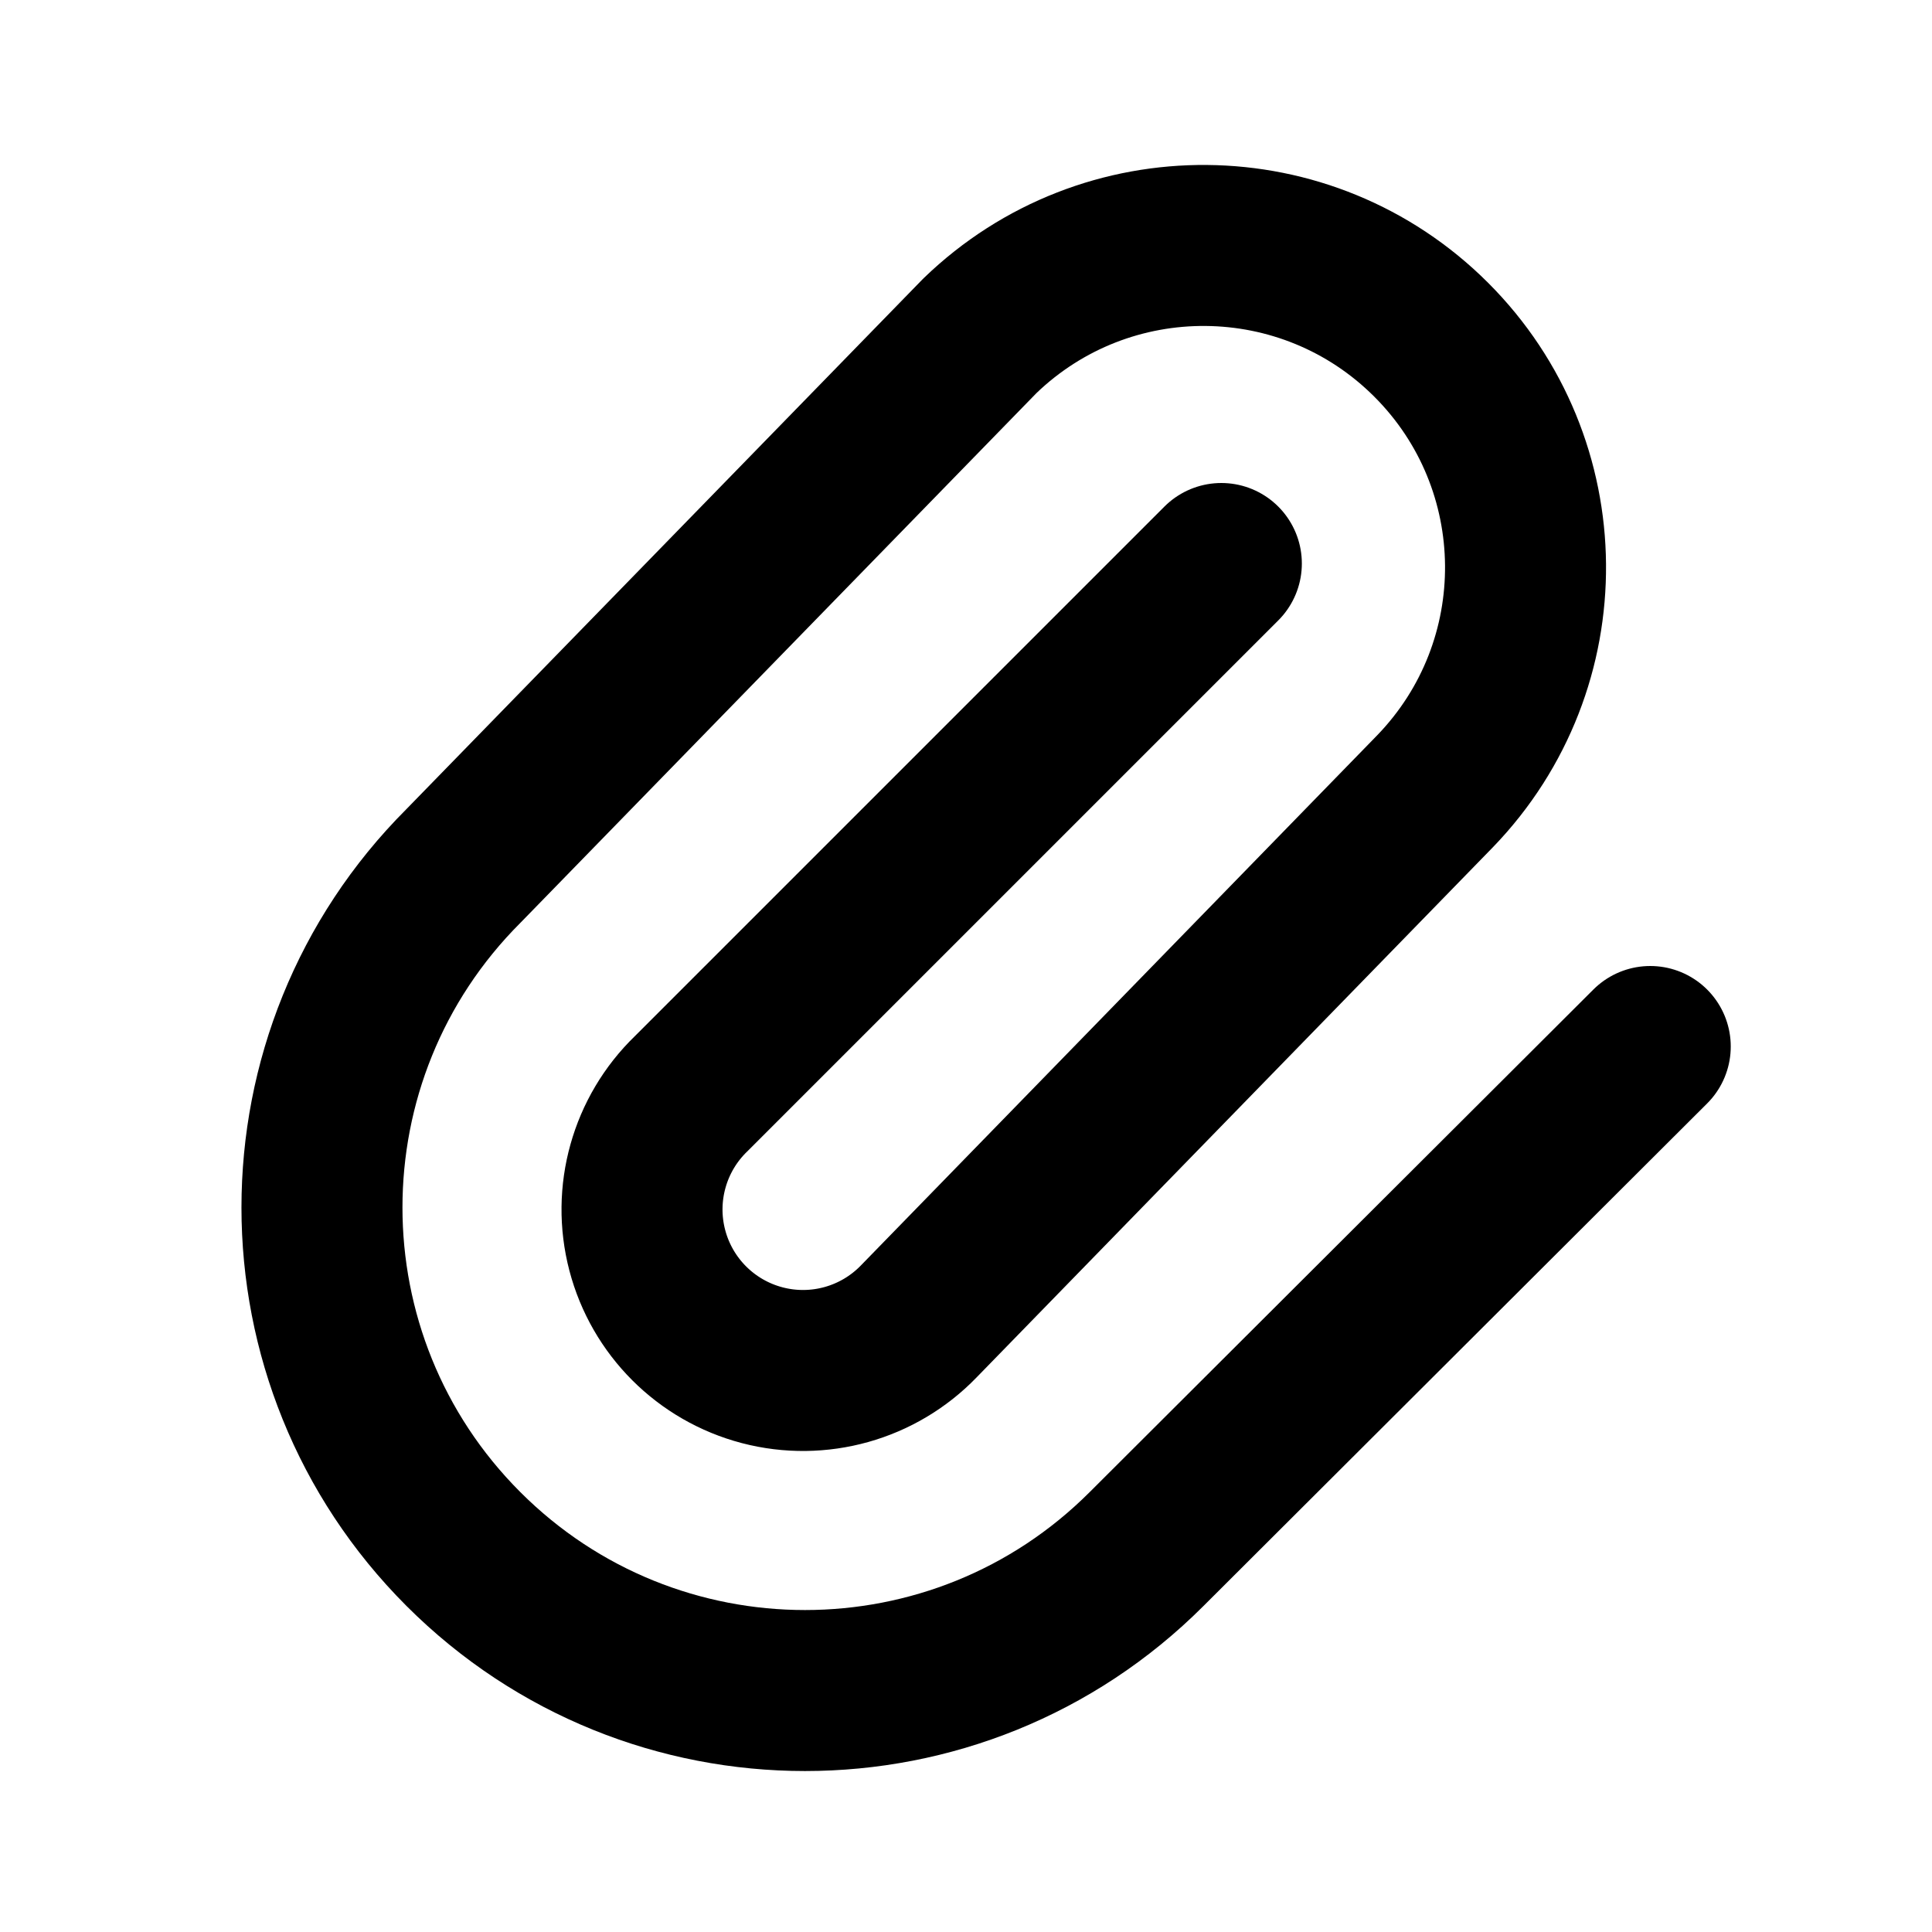
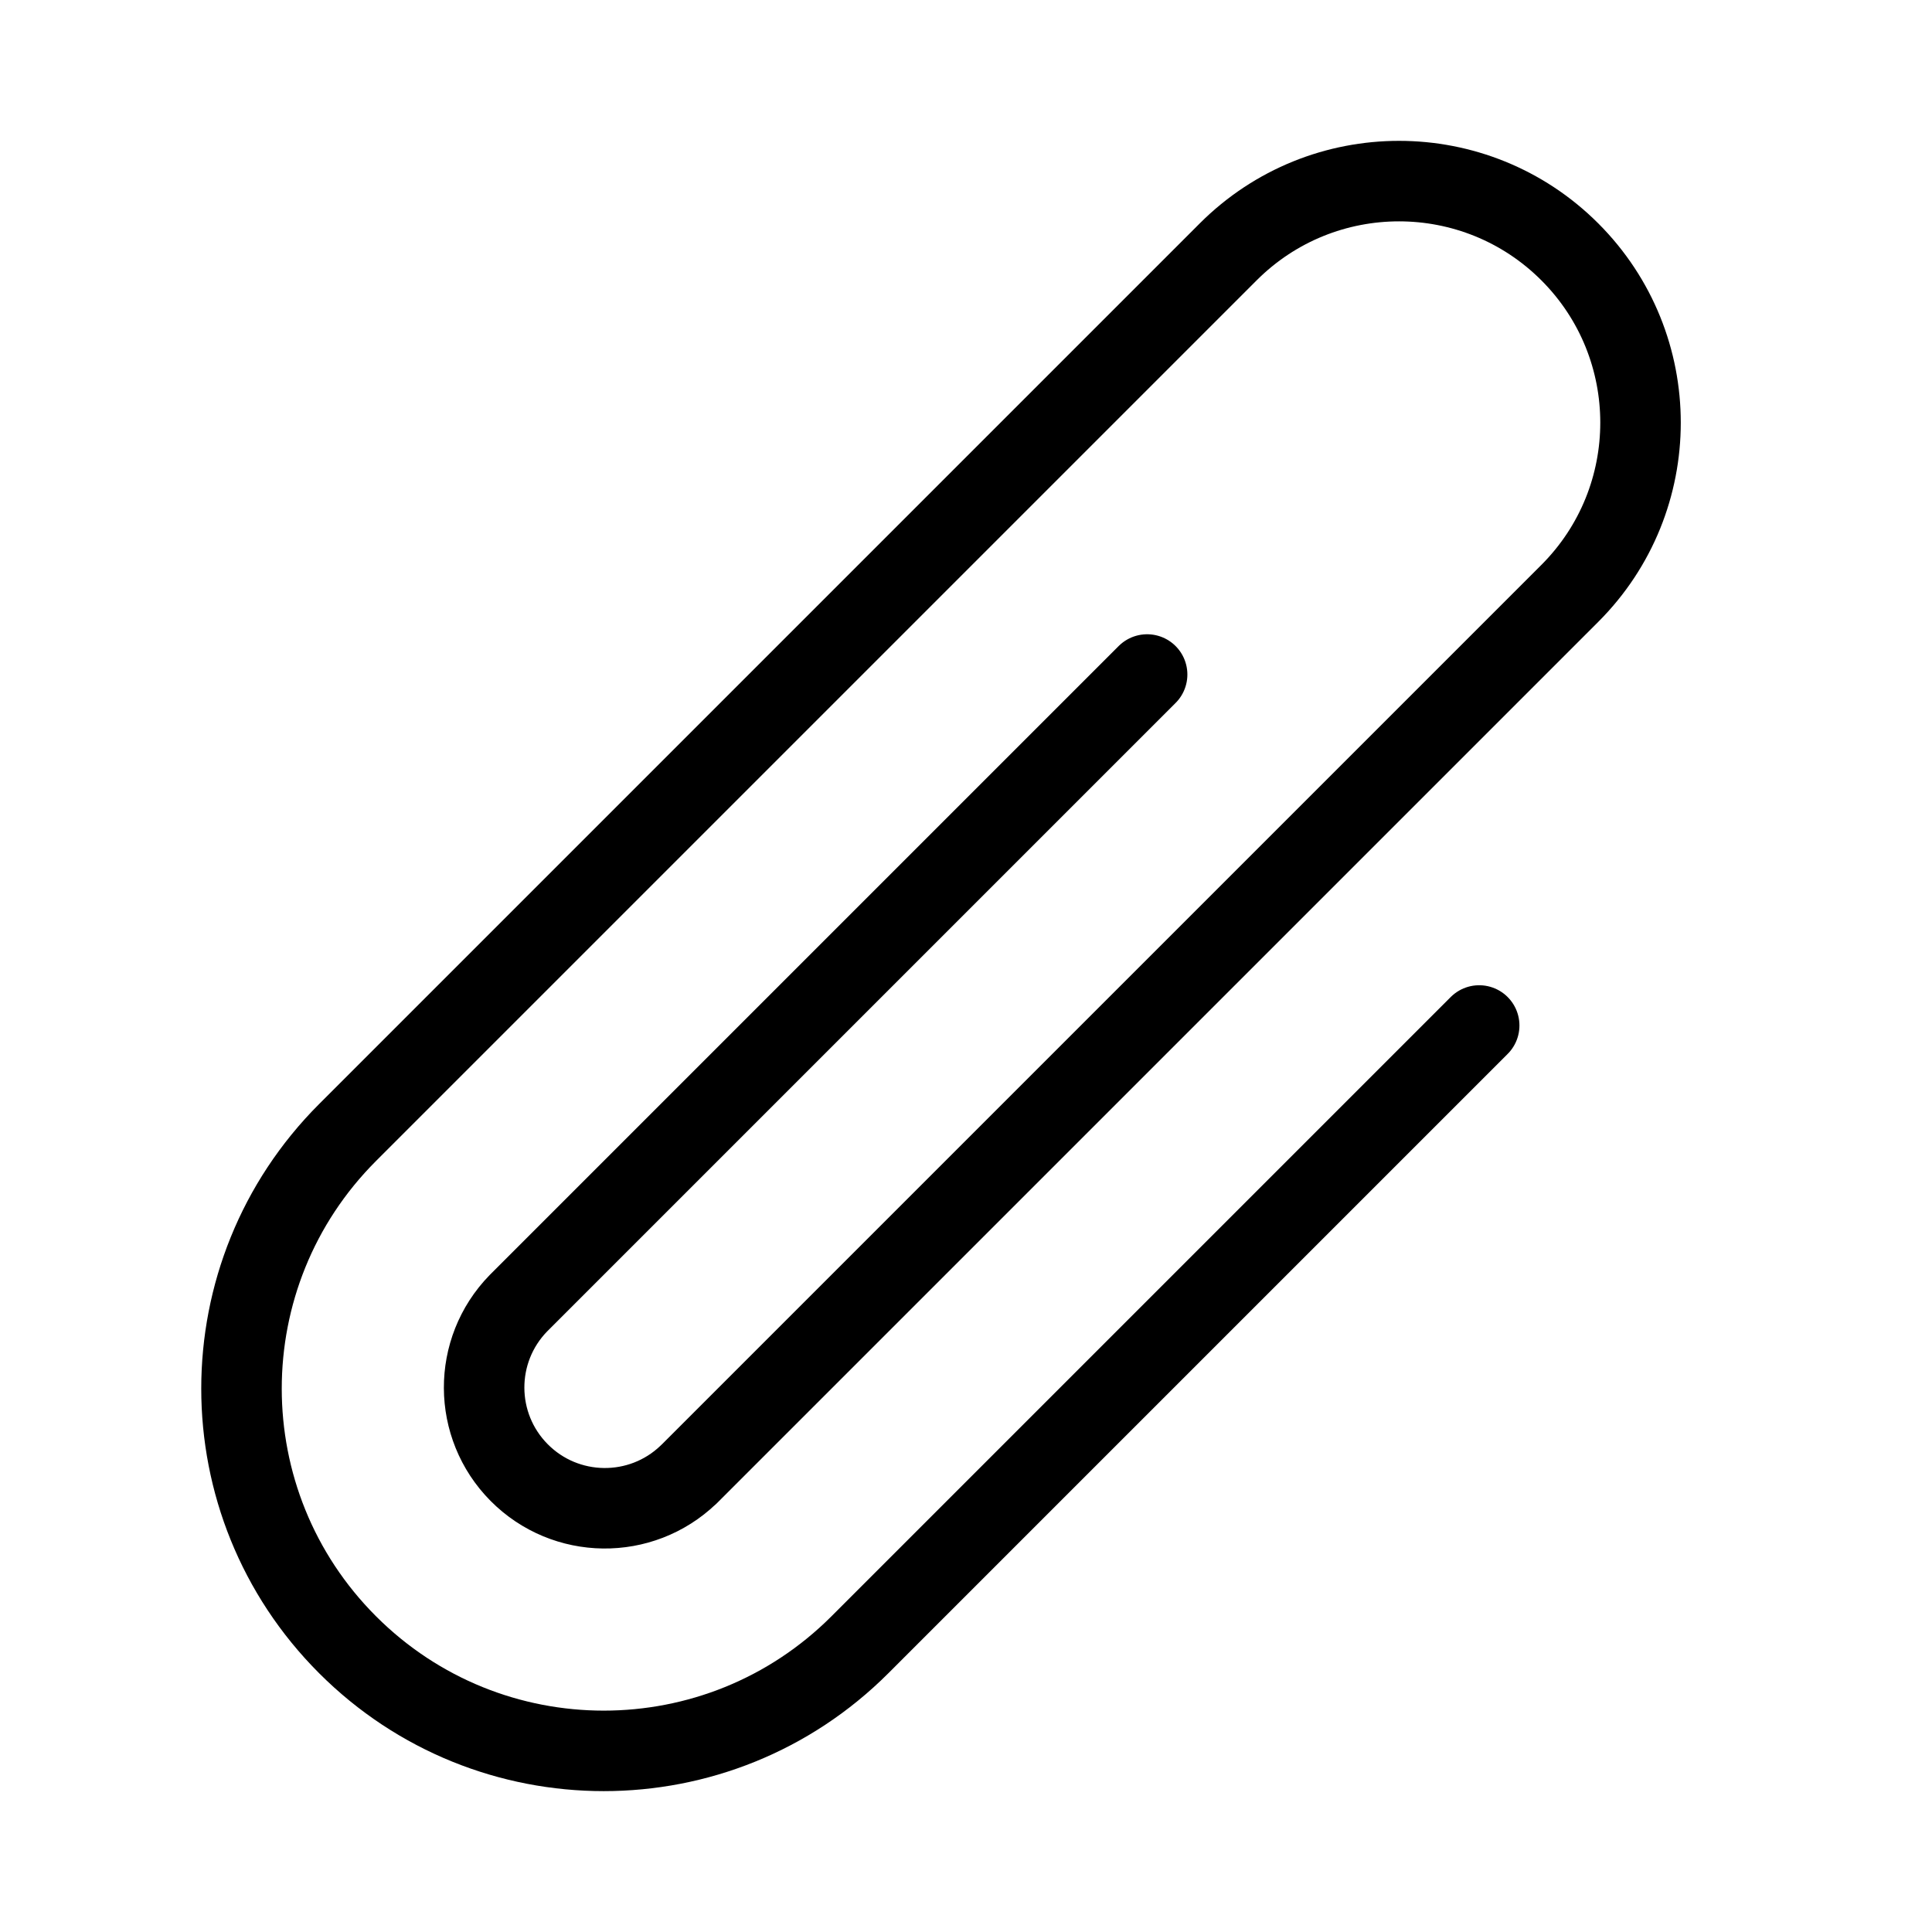
<svg xmlns="http://www.w3.org/2000/svg" width="100%" height="100%" viewBox="0 0 24 24" fill="none" stroke="currentColor">
-   <path stroke-linecap="round" stroke-linejoin="round" stroke-width="2" d="M15.172 7l-6.586 6.586a2 2 0 102.828 2.828l6.414-6.586a4 4 0 00-5.656-5.656l-6.415 6.585a6 6 0 108.486 8.486L20.5 13" />
+   <path stroke-linecap="round" stroke-linejoin="round" d="M18.375 12.739l-7.693 7.693a4.5 4.5 0 01-6.364-6.364l10.94-10.94A3 3 0 1119.5 7.372L8.552 18.32m.009-.01l-.01.01m5.699-9.941l-7.81 7.81a1.5 1.5 0 002.112 2.13" />
</svg>
